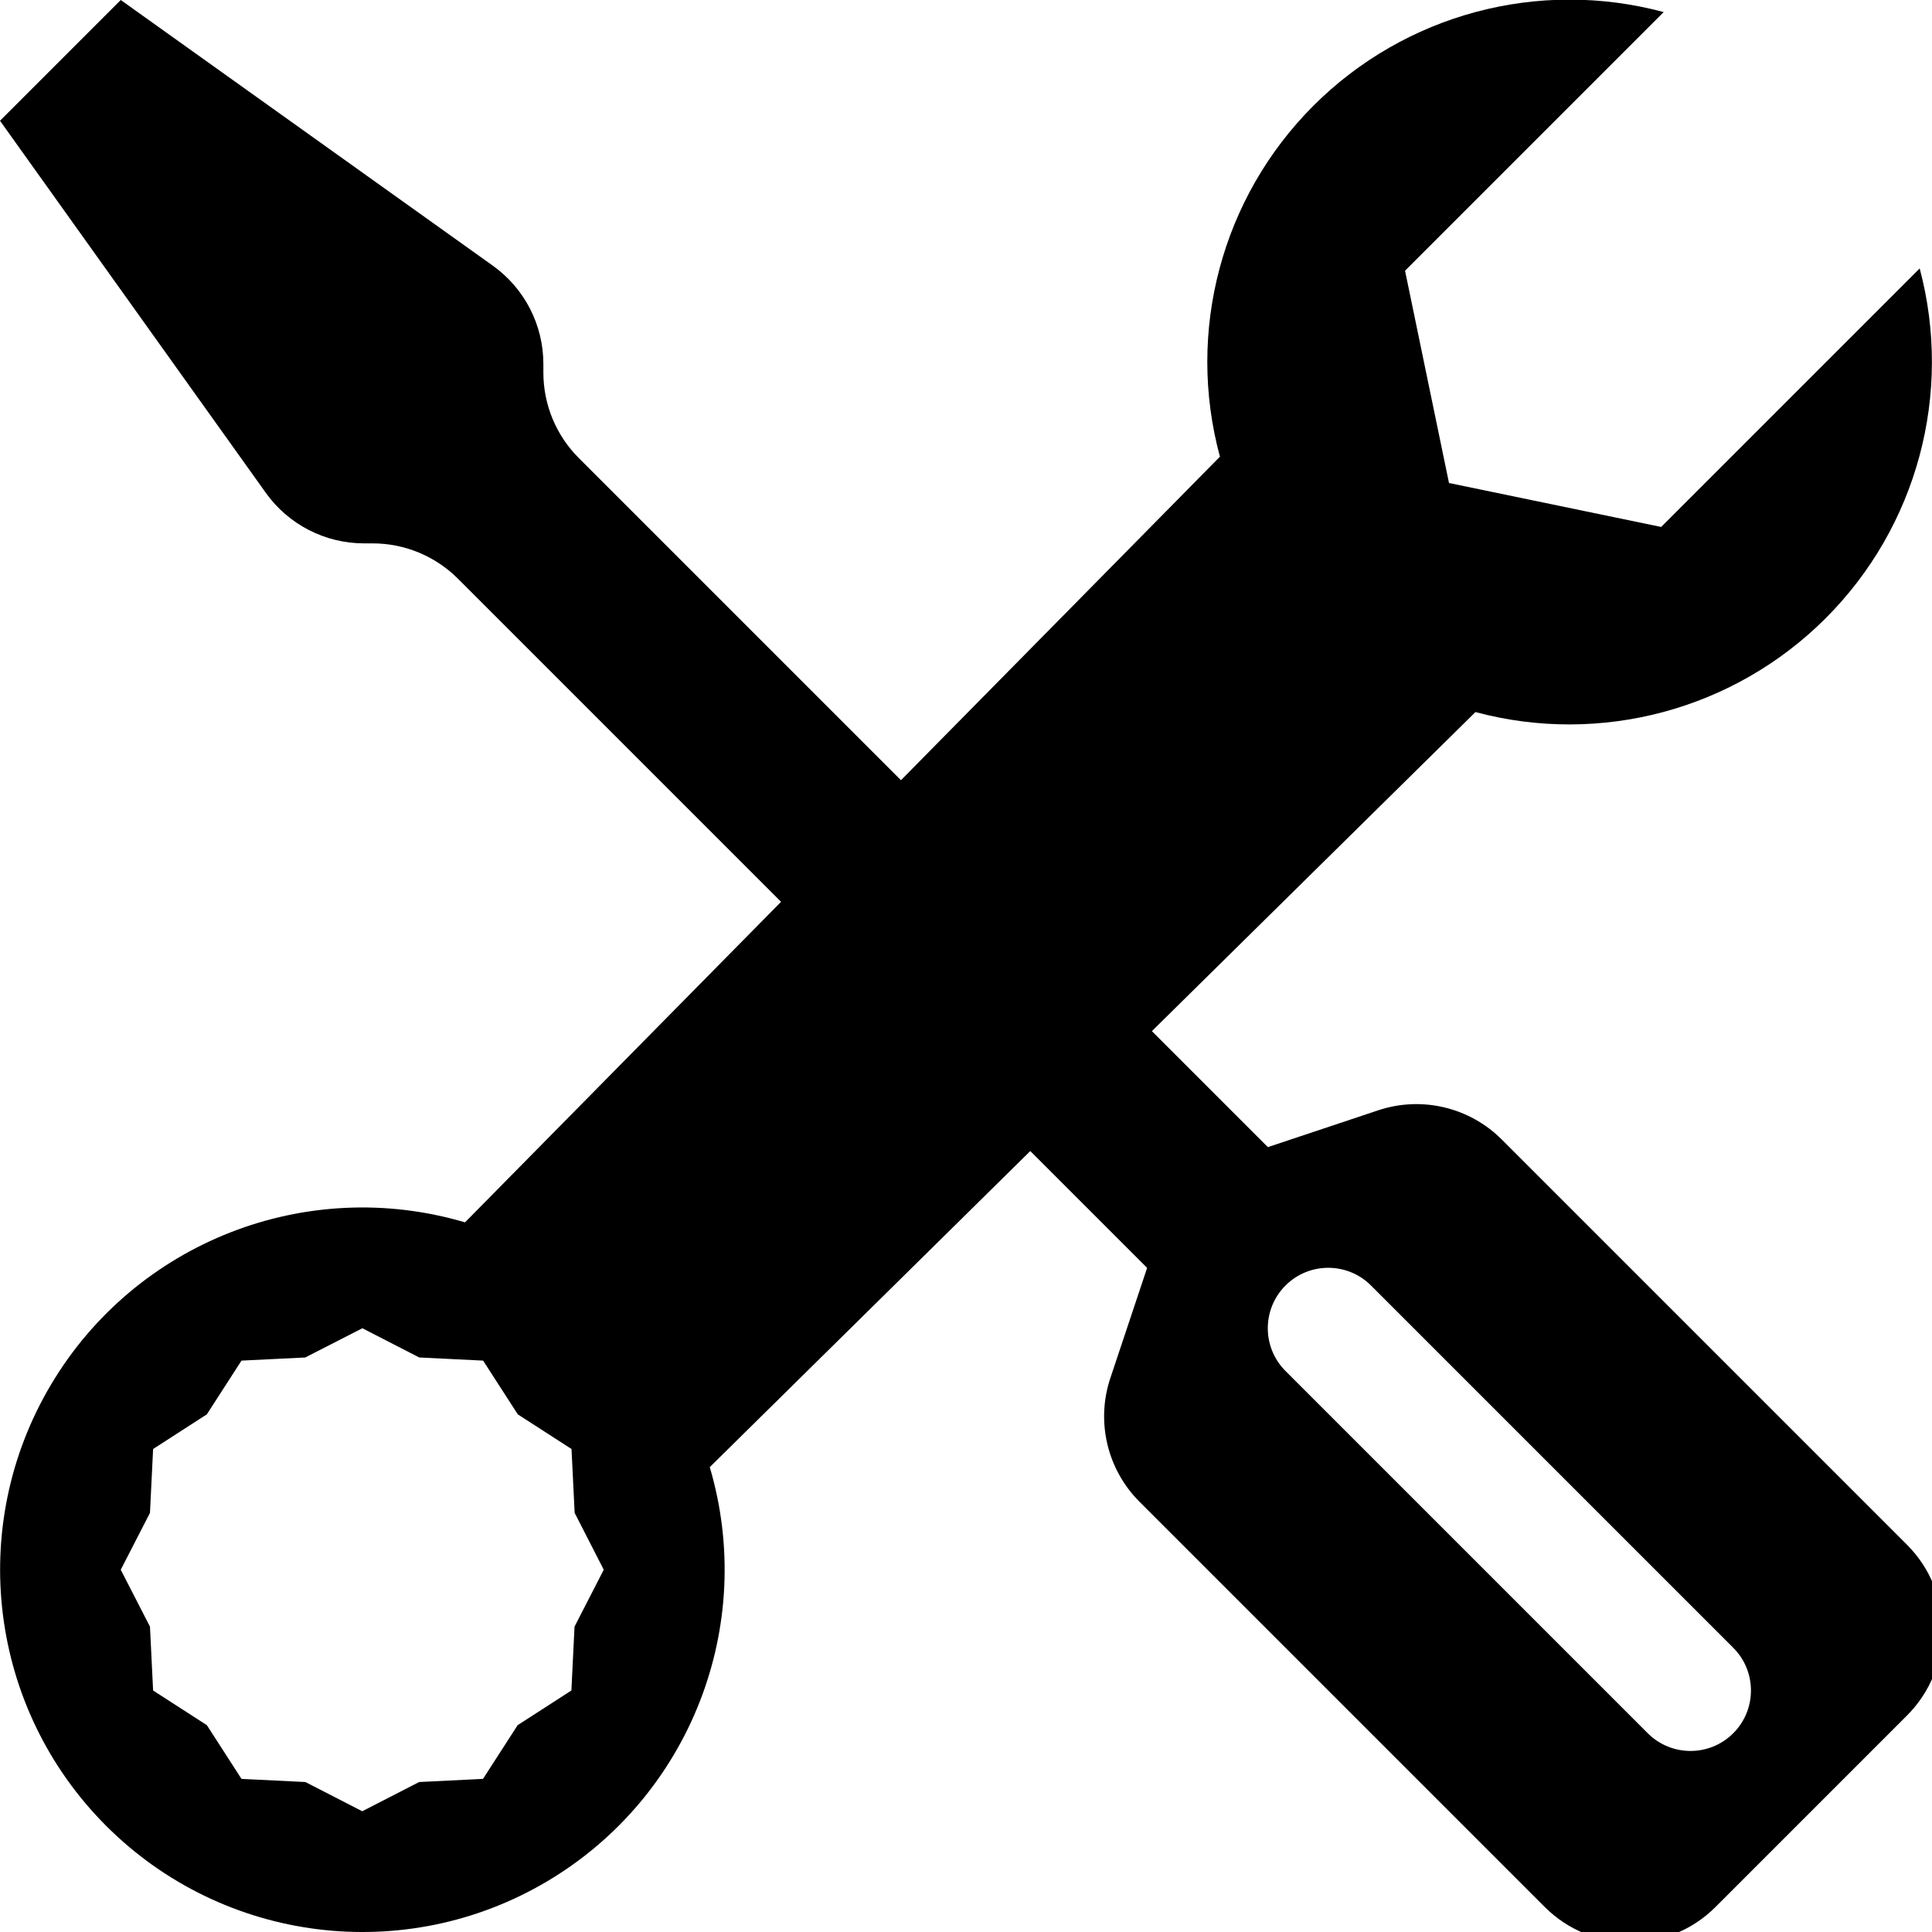
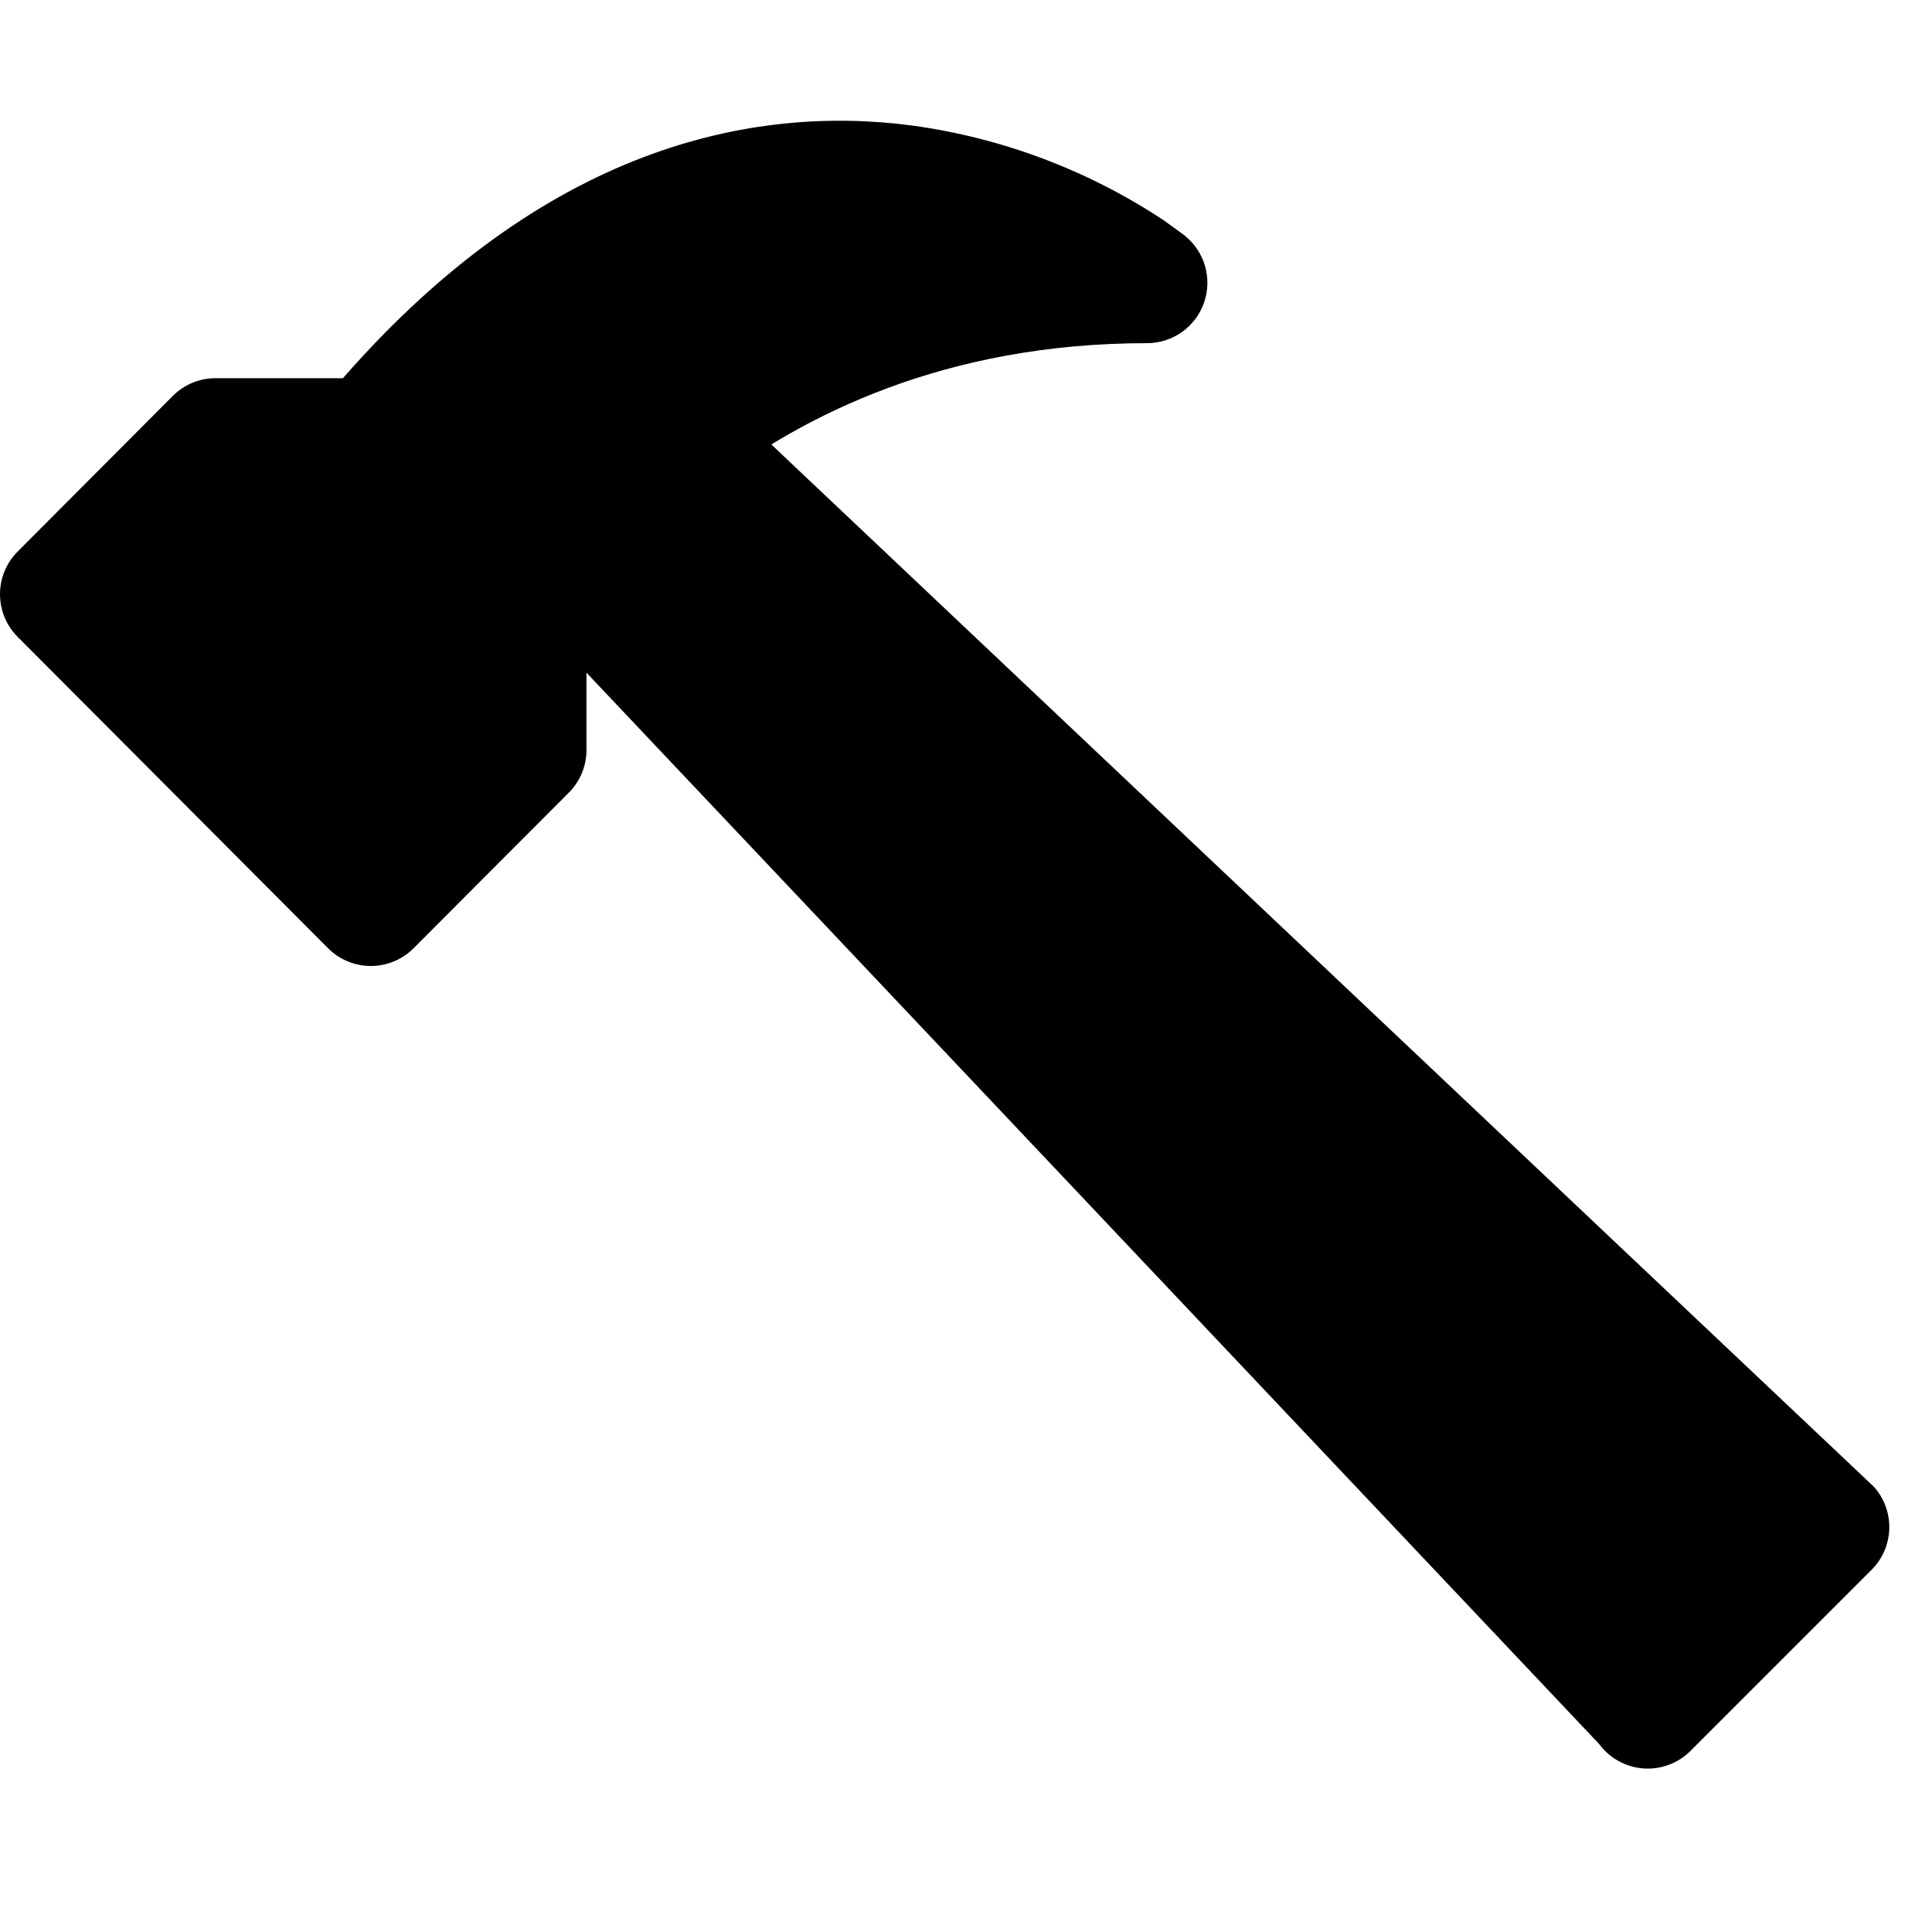
- <svg xmlns="http://www.w3.org/2000/svg" class="bi bi-tools" width="1em" height="1em" viewBox="0 0 16 16" fill="currentColor">
-   <path fill-rule="evenodd" d="M0 1l1-1 3.081 2.2a1 1 0 0 1 .419.815v.07a1 1 0 0 0 .293.708L10.5 9.5l.914-.305a1 1 0 0 1 1.023.242l3.356 3.356a1 1 0 0 1 0 1.414l-1.586 1.586a1 1 0 0 1-1.414 0l-3.356-3.356a1 1 0 0 1-.242-1.023L9.5 10.5 3.793 4.793a1 1 0 0 0-.707-.293h-.071a1 1 0 0 1-.814-.419L0 1zm11.354 9.646a.5.5 0 0 0-.708.708l3 3a.5.5 0 0 0 .708-.708l-3-3z" />
-   <path fill-rule="evenodd" d="M15.898 2.223a3.003 3.003 0 0 1-3.679 3.674L5.878 12.15a3 3 0 1 1-2.027-2.027l6.252-6.341A3 3 0 0 1 13.778.1l-2.142 2.142L12 4l1.757.364 2.141-2.141zm-13.37 9.019L3.001 11l.471.242.529.026.287.445.445.287.026.529L5 13l-.242.471-.026.529-.445.287-.287.445-.529.026L3 15l-.471-.242L2 14.732l-.287-.445L1.268 14l-.026-.529L1 13l.242-.471.026-.529.445-.287.287-.445.529-.026z" />
+ <svg xmlns="http://www.w3.org/2000/svg" class="bi bi-hammer" width="1em" height="1em" viewBox="0 0 16 16" fill="currentColor">
+   <path d="M9.812 1.952a.5.5 0 0 1-.312.89c-1.671 0-2.852.596-3.616 1.185L4.857 5.073V6.21a.5.5 0 0 1-.146.354L3.425 7.853a.5.5 0 0 1-.708 0L.146 5.274a.5.5 0 0 1 0-.706l1.286-1.29a.5.5 0 0 1 .354-.146H2.84C4.505 1.228 6.216.862 7.557 1.04a5.009 5.009 0 0 1 2.077.782l.178.129z" />
+   <path fill-rule="evenodd" d="M6.012 3.5a.5.5 0 0 1 .359.165l9.146 8.646A.5.5 0 0 1 15.5 13L14 14.5a.5.5 0 0 1-.756-.056L4.598 5.297a.5.5 0 0 1 .048-.65l1-1a.5.5 0 0 1 .366-.147z" />
</svg>
